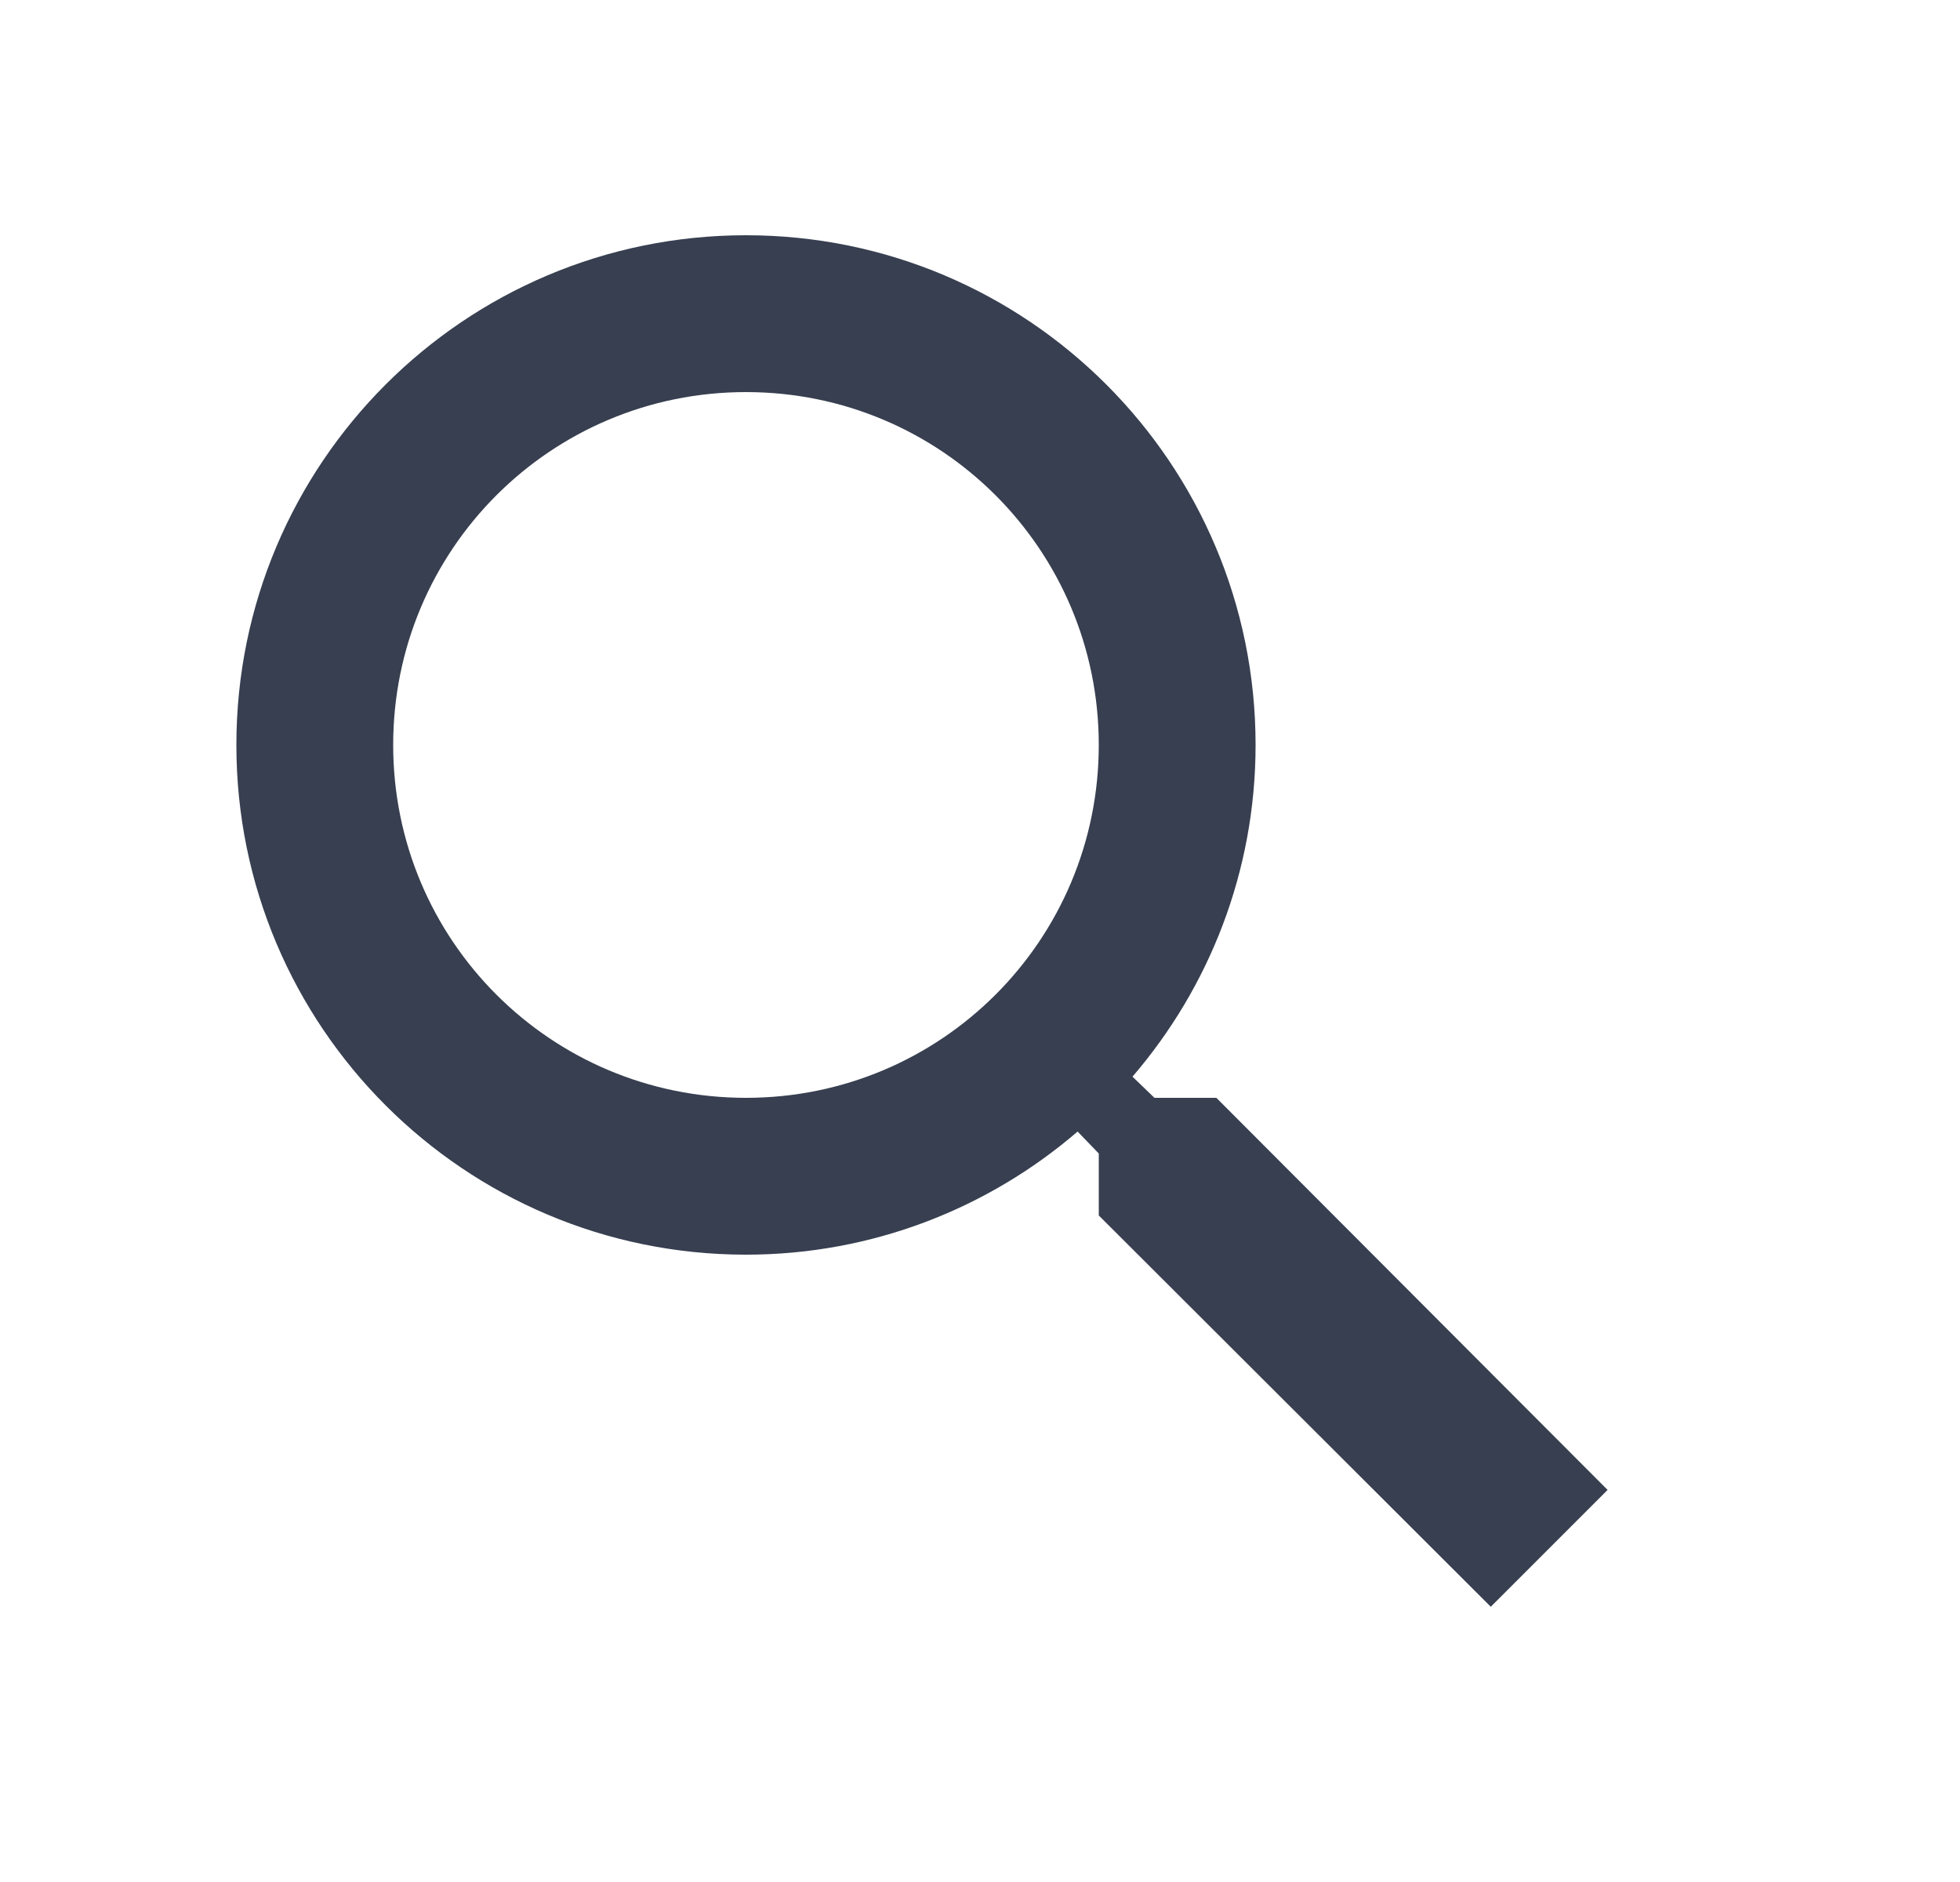
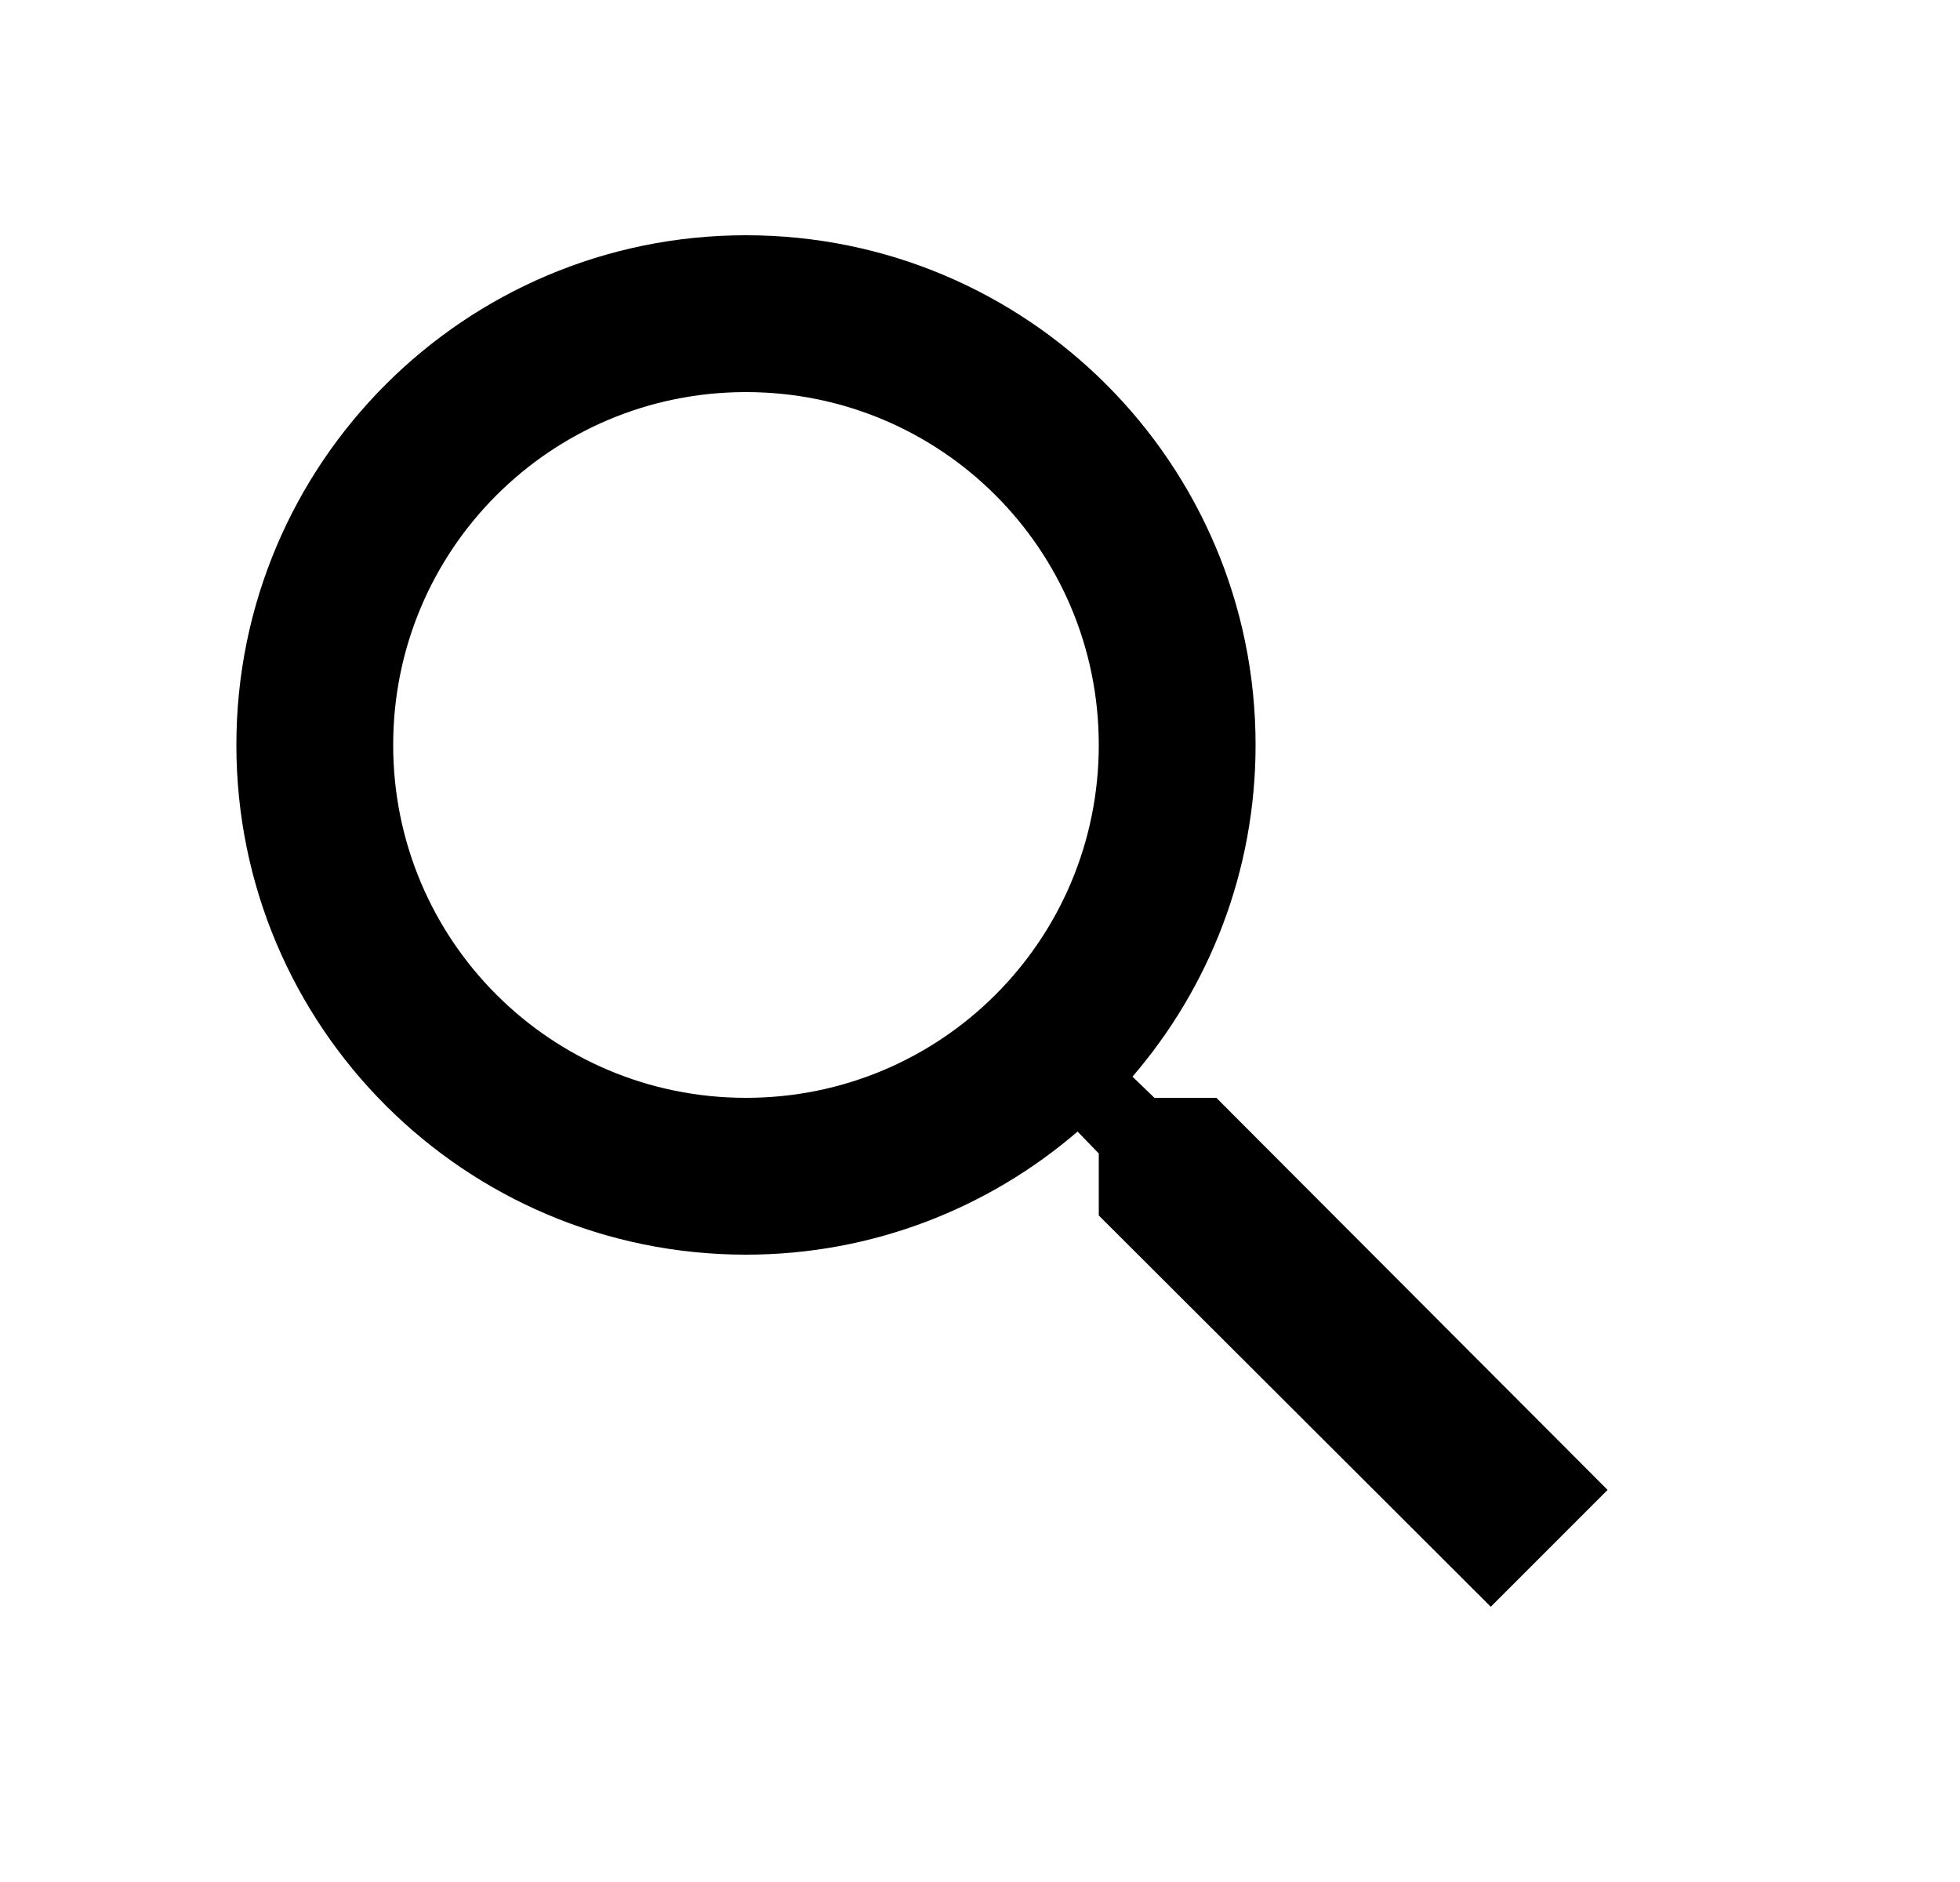
<svg xmlns="http://www.w3.org/2000/svg" width="25" height="24" viewBox="0 0 25 24" fill="none">
-   <path fill-rule="evenodd" clip-rule="evenodd" d="M15.515 14H14.725L14.445 13.73C15.425 12.59 16.015 11.11 16.015 9.5C16.015 5.91 13.105 3 9.515 3C5.925 3 3.015 5.91 3.015 9.5C3.015 13.09 5.925 16 9.515 16C11.125 16 12.605 15.41 13.745 14.43L14.015 14.71V15.5L19.015 20.49L20.505 19L15.515 14ZM9.515 14C7.025 14 5.015 11.99 5.015 9.5C5.015 7.01 7.025 5 9.515 5C12.005 5 14.015 7.01 14.015 9.5C14.015 11.99 12.005 14 9.515 14Z" fill="#373F50" />
+   <path fill-rule="evenodd" clip-rule="evenodd" d="M15.515 14H14.725L14.445 13.73C15.425 12.59 16.015 11.11 16.015 9.5C16.015 5.91 13.105 3 9.515 3C5.925 3 3.015 5.91 3.015 9.5C3.015 13.09 5.925 16 9.515 16C11.125 16 12.605 15.41 13.745 14.43L14.015 14.71V15.5L19.015 20.49L20.505 19L15.515 14ZM9.515 14C7.025 14 5.015 11.99 5.015 9.5C5.015 7.01 7.025 5 9.515 5C12.005 5 14.015 7.01 14.015 9.5C14.015 11.99 12.005 14 9.515 14Z" fill="currentColor" />
</svg>
